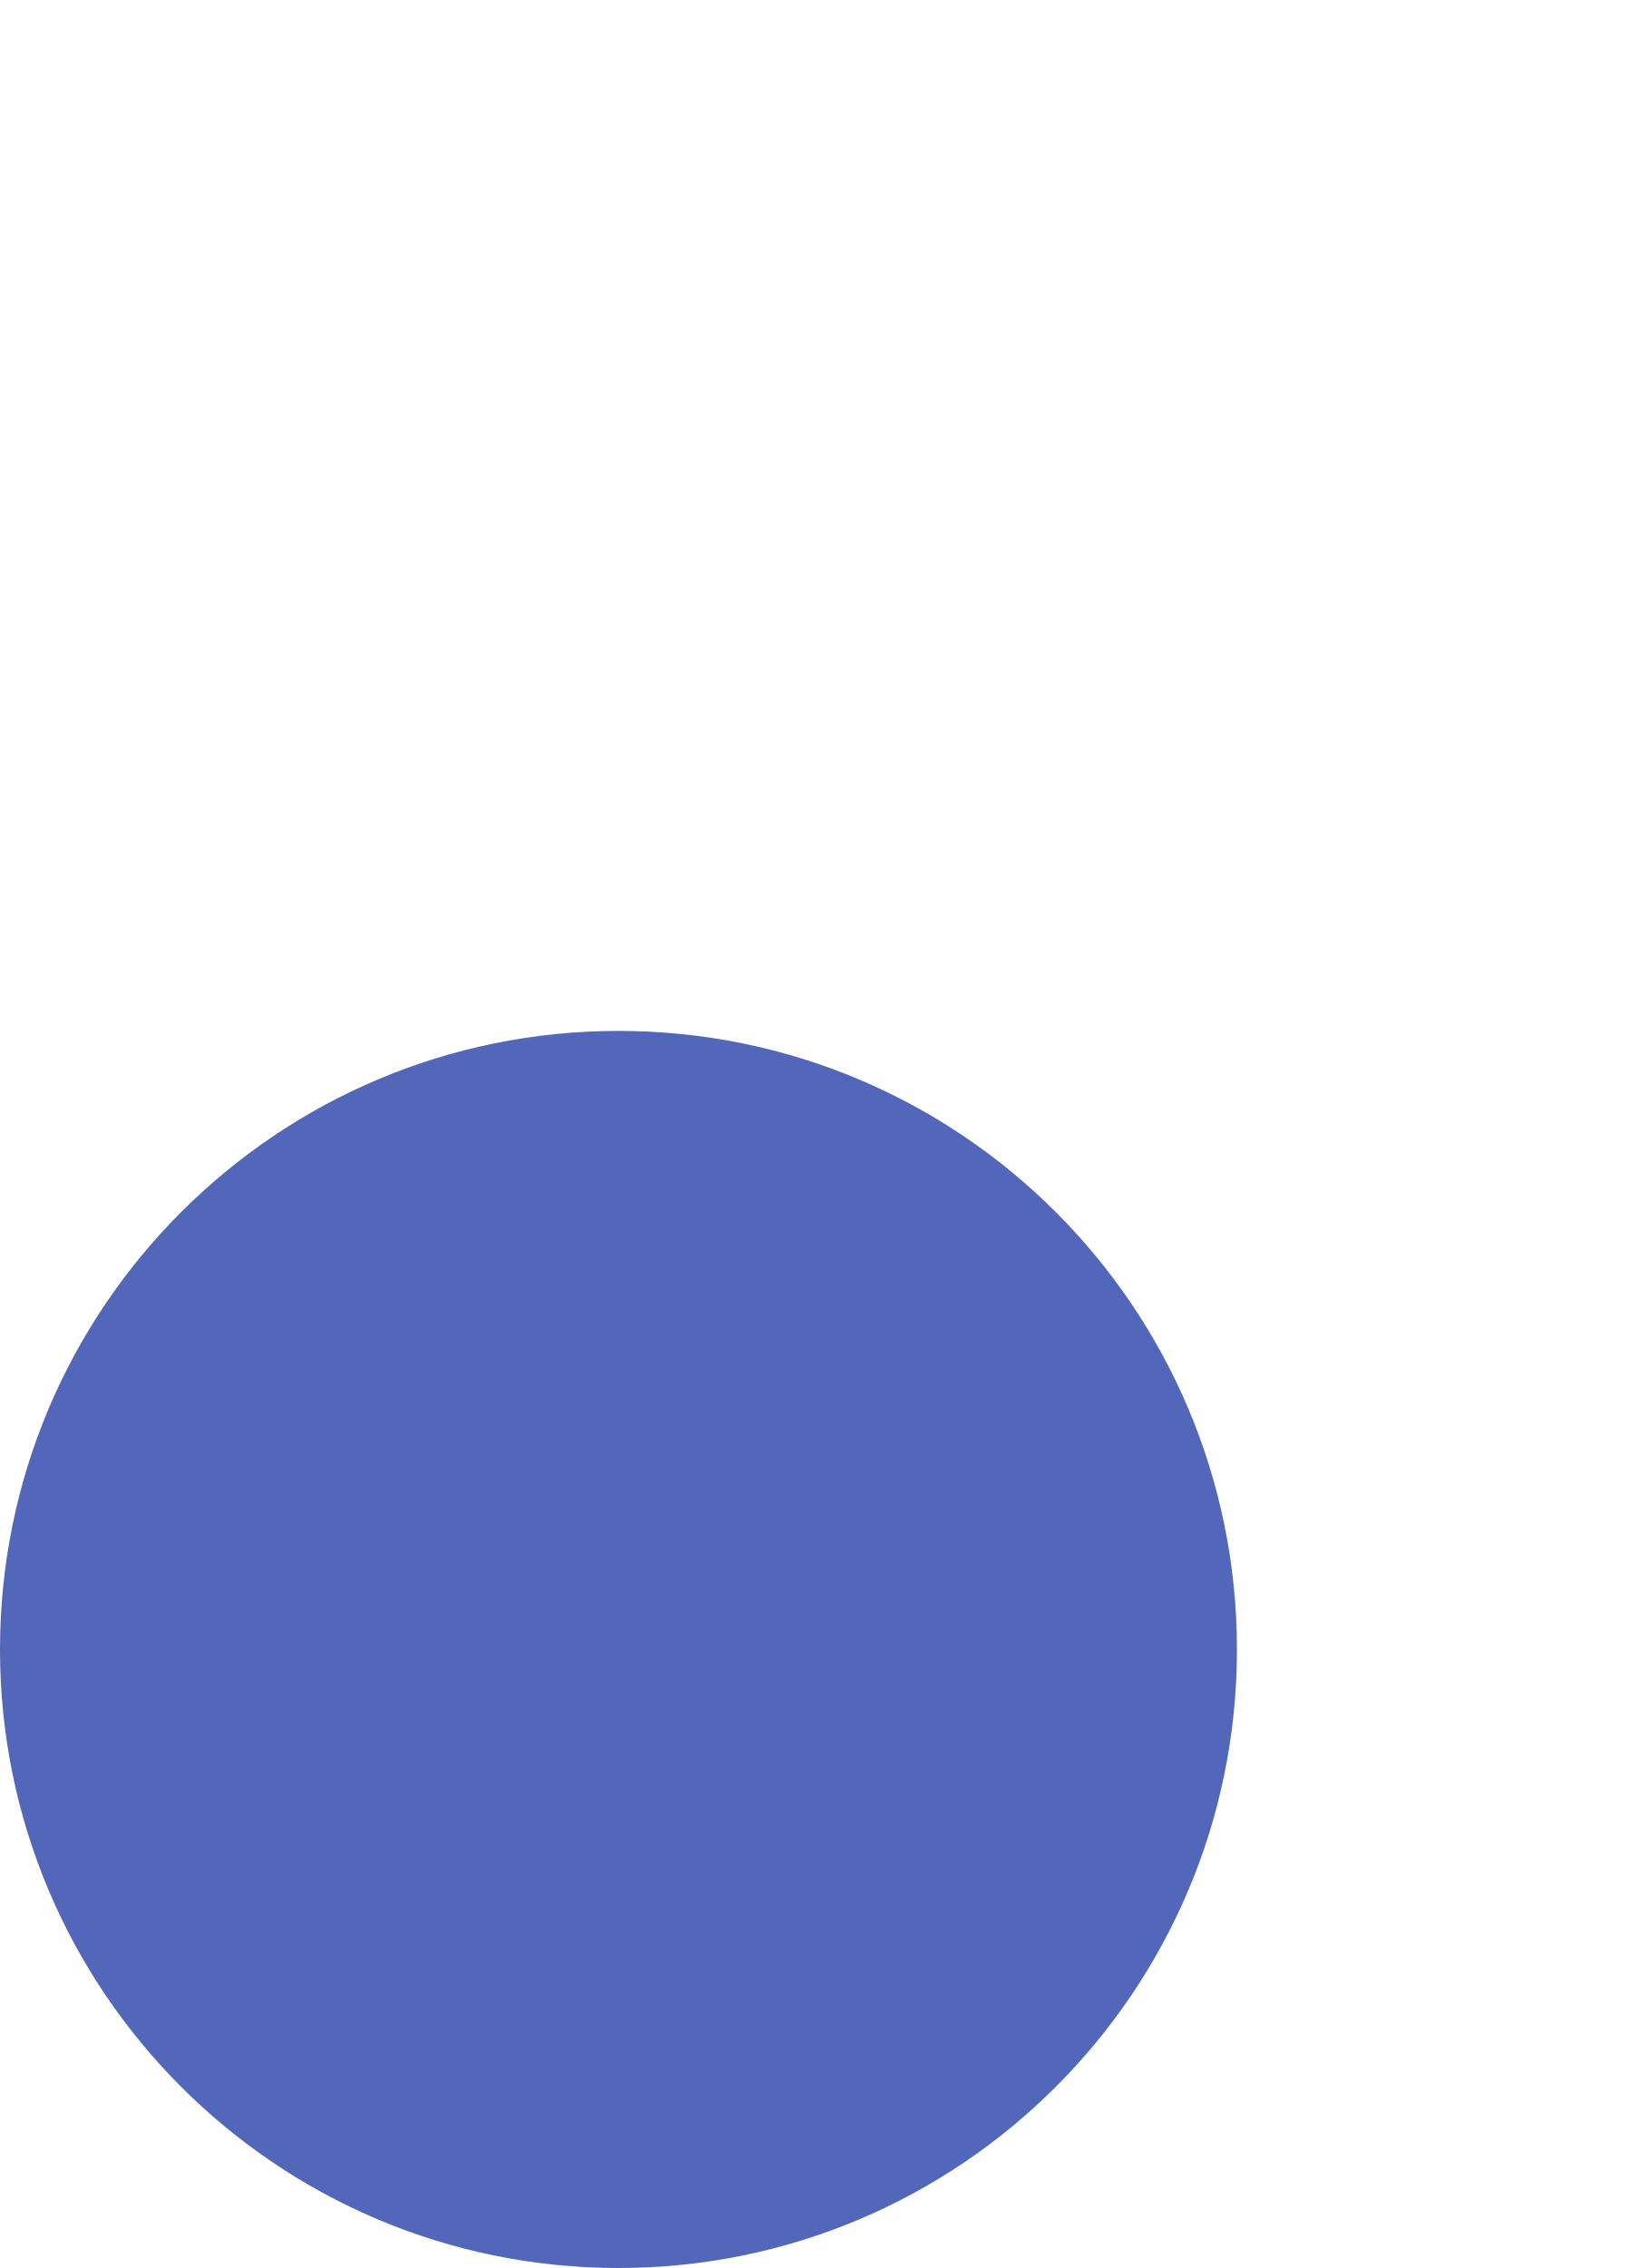
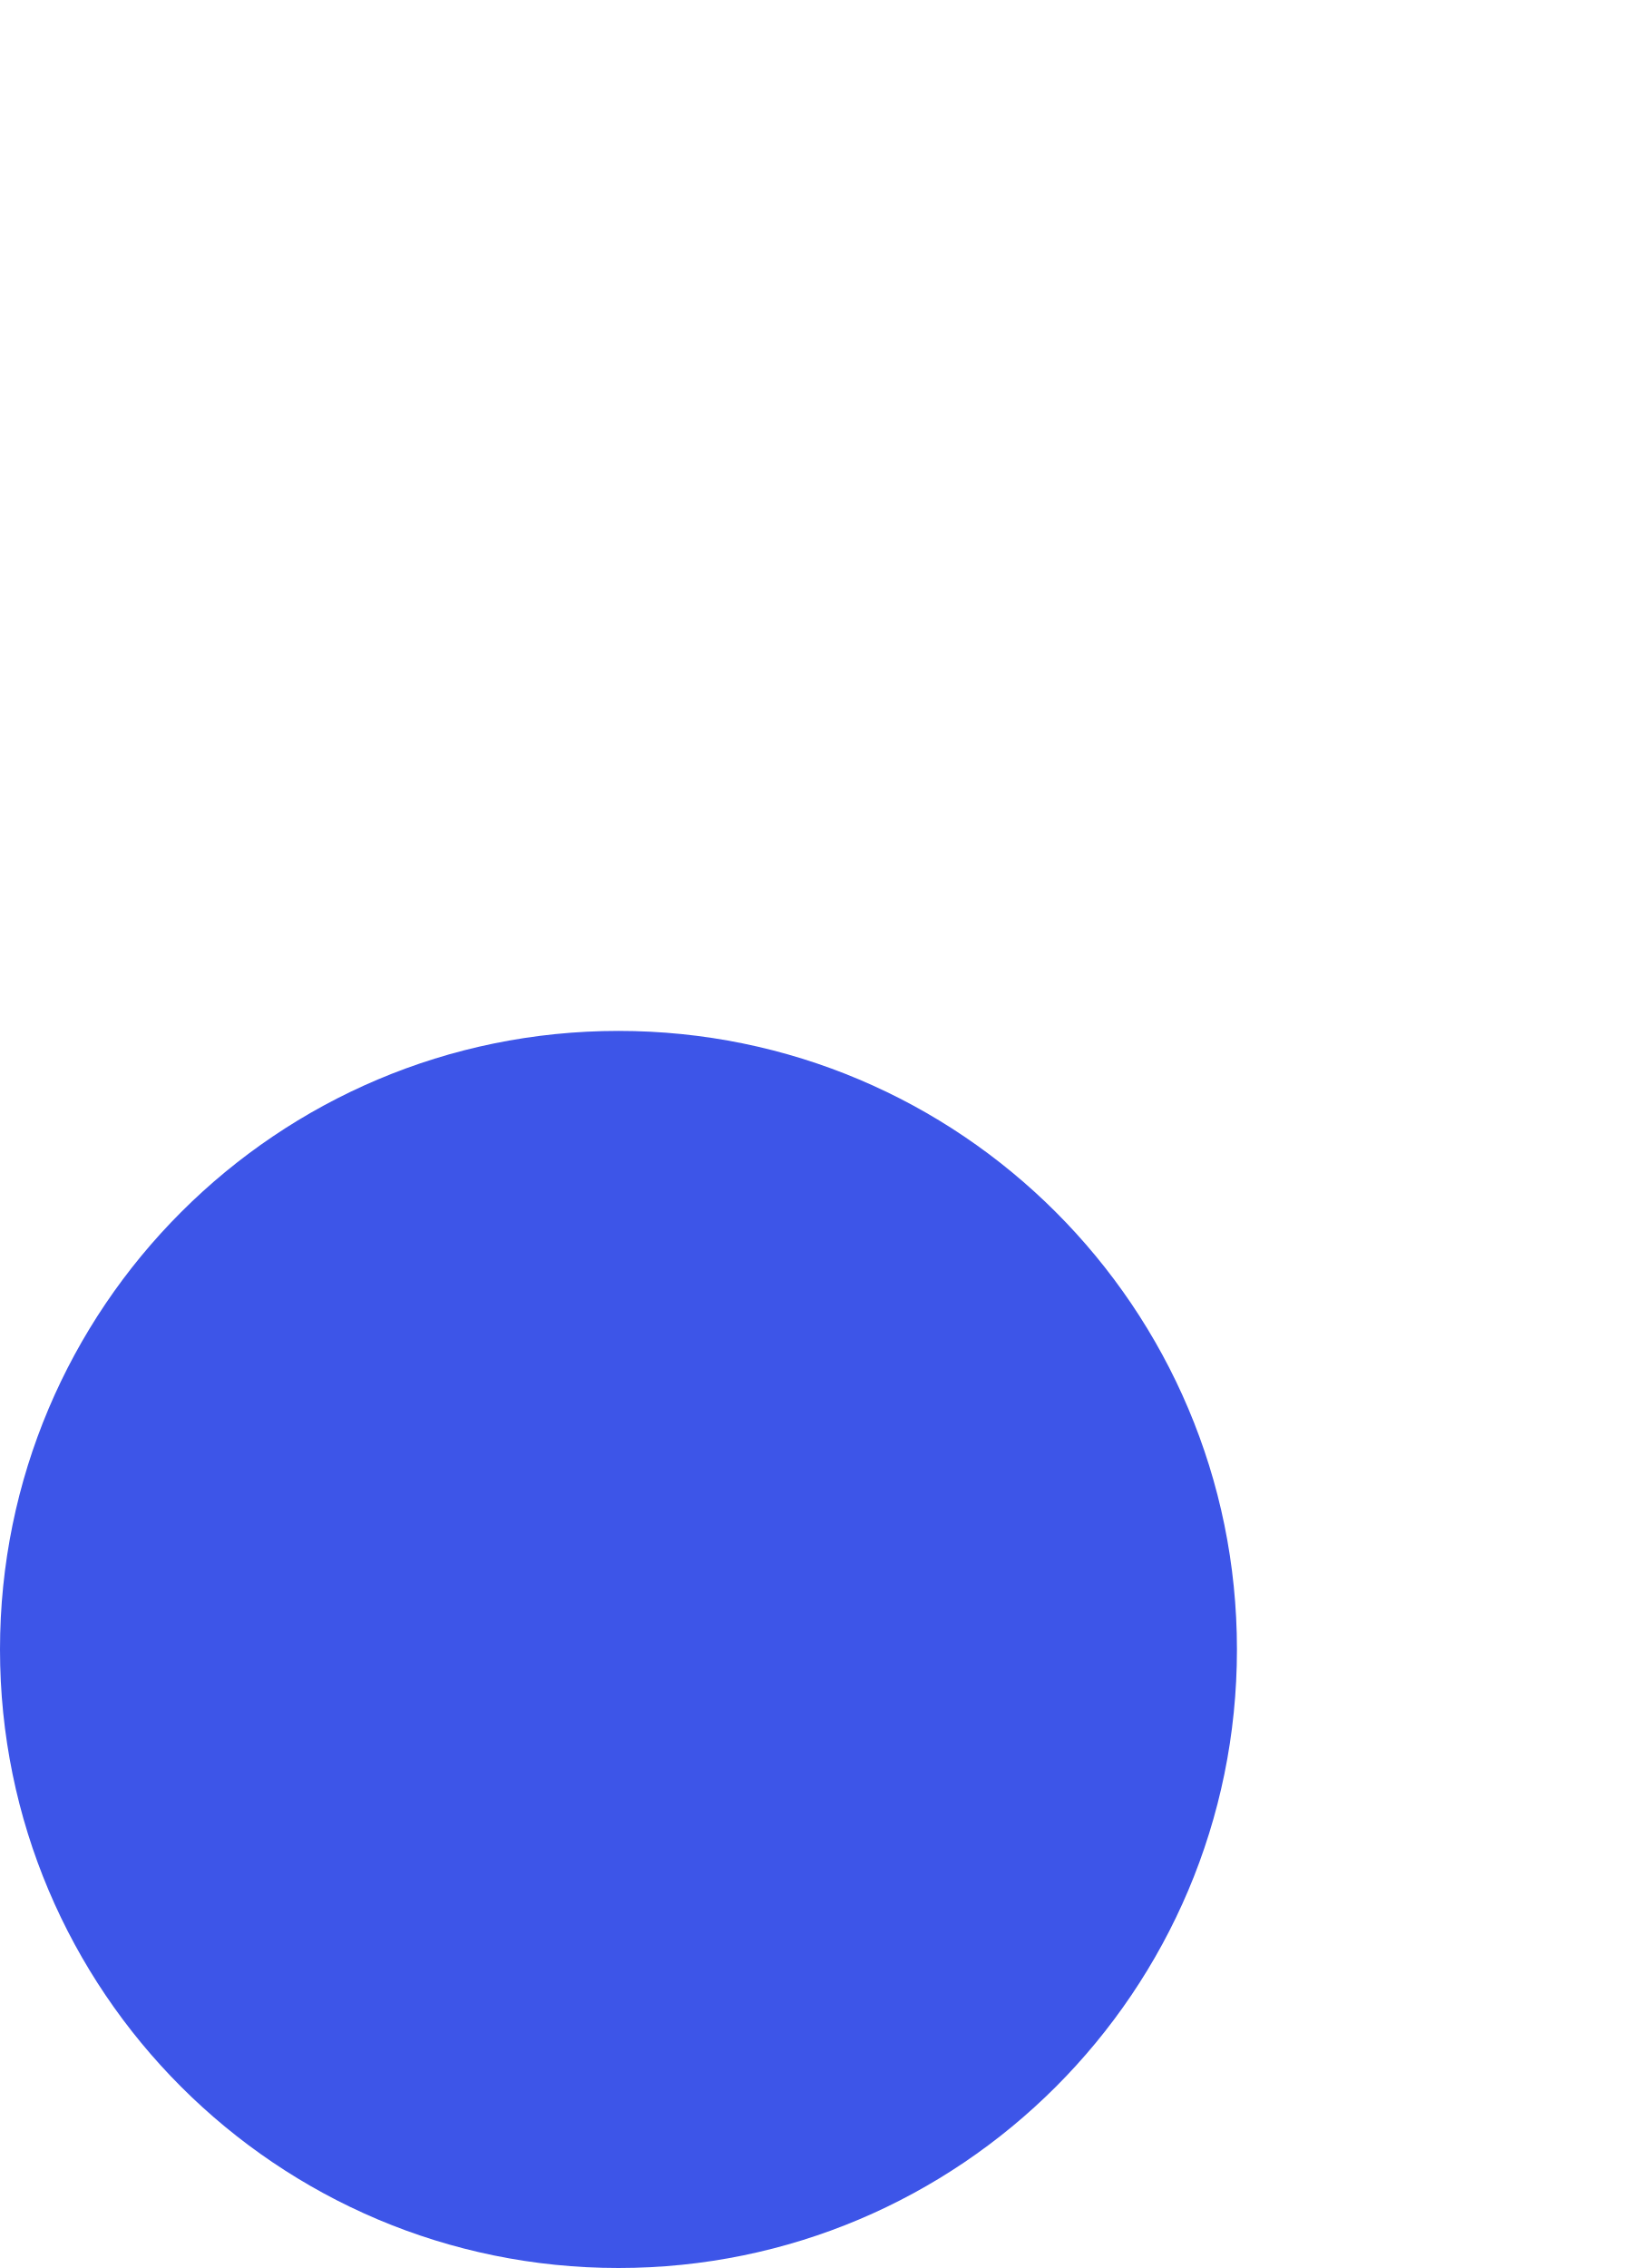
<svg xmlns="http://www.w3.org/2000/svg" preserveAspectRatio="none" overflow="visible" style="display: block;" width="8" height="11" viewBox="0 0 8 11" fill="none">
  <g id="Event marker">
-     <circle id="Ellipse" cx="3" cy="8" r="3" fill="#5267B9" />
+     <circle id="Ellipse" cx="3" cy="8" r="3" fill="#3D55E8" />
  </g>
</svg>
